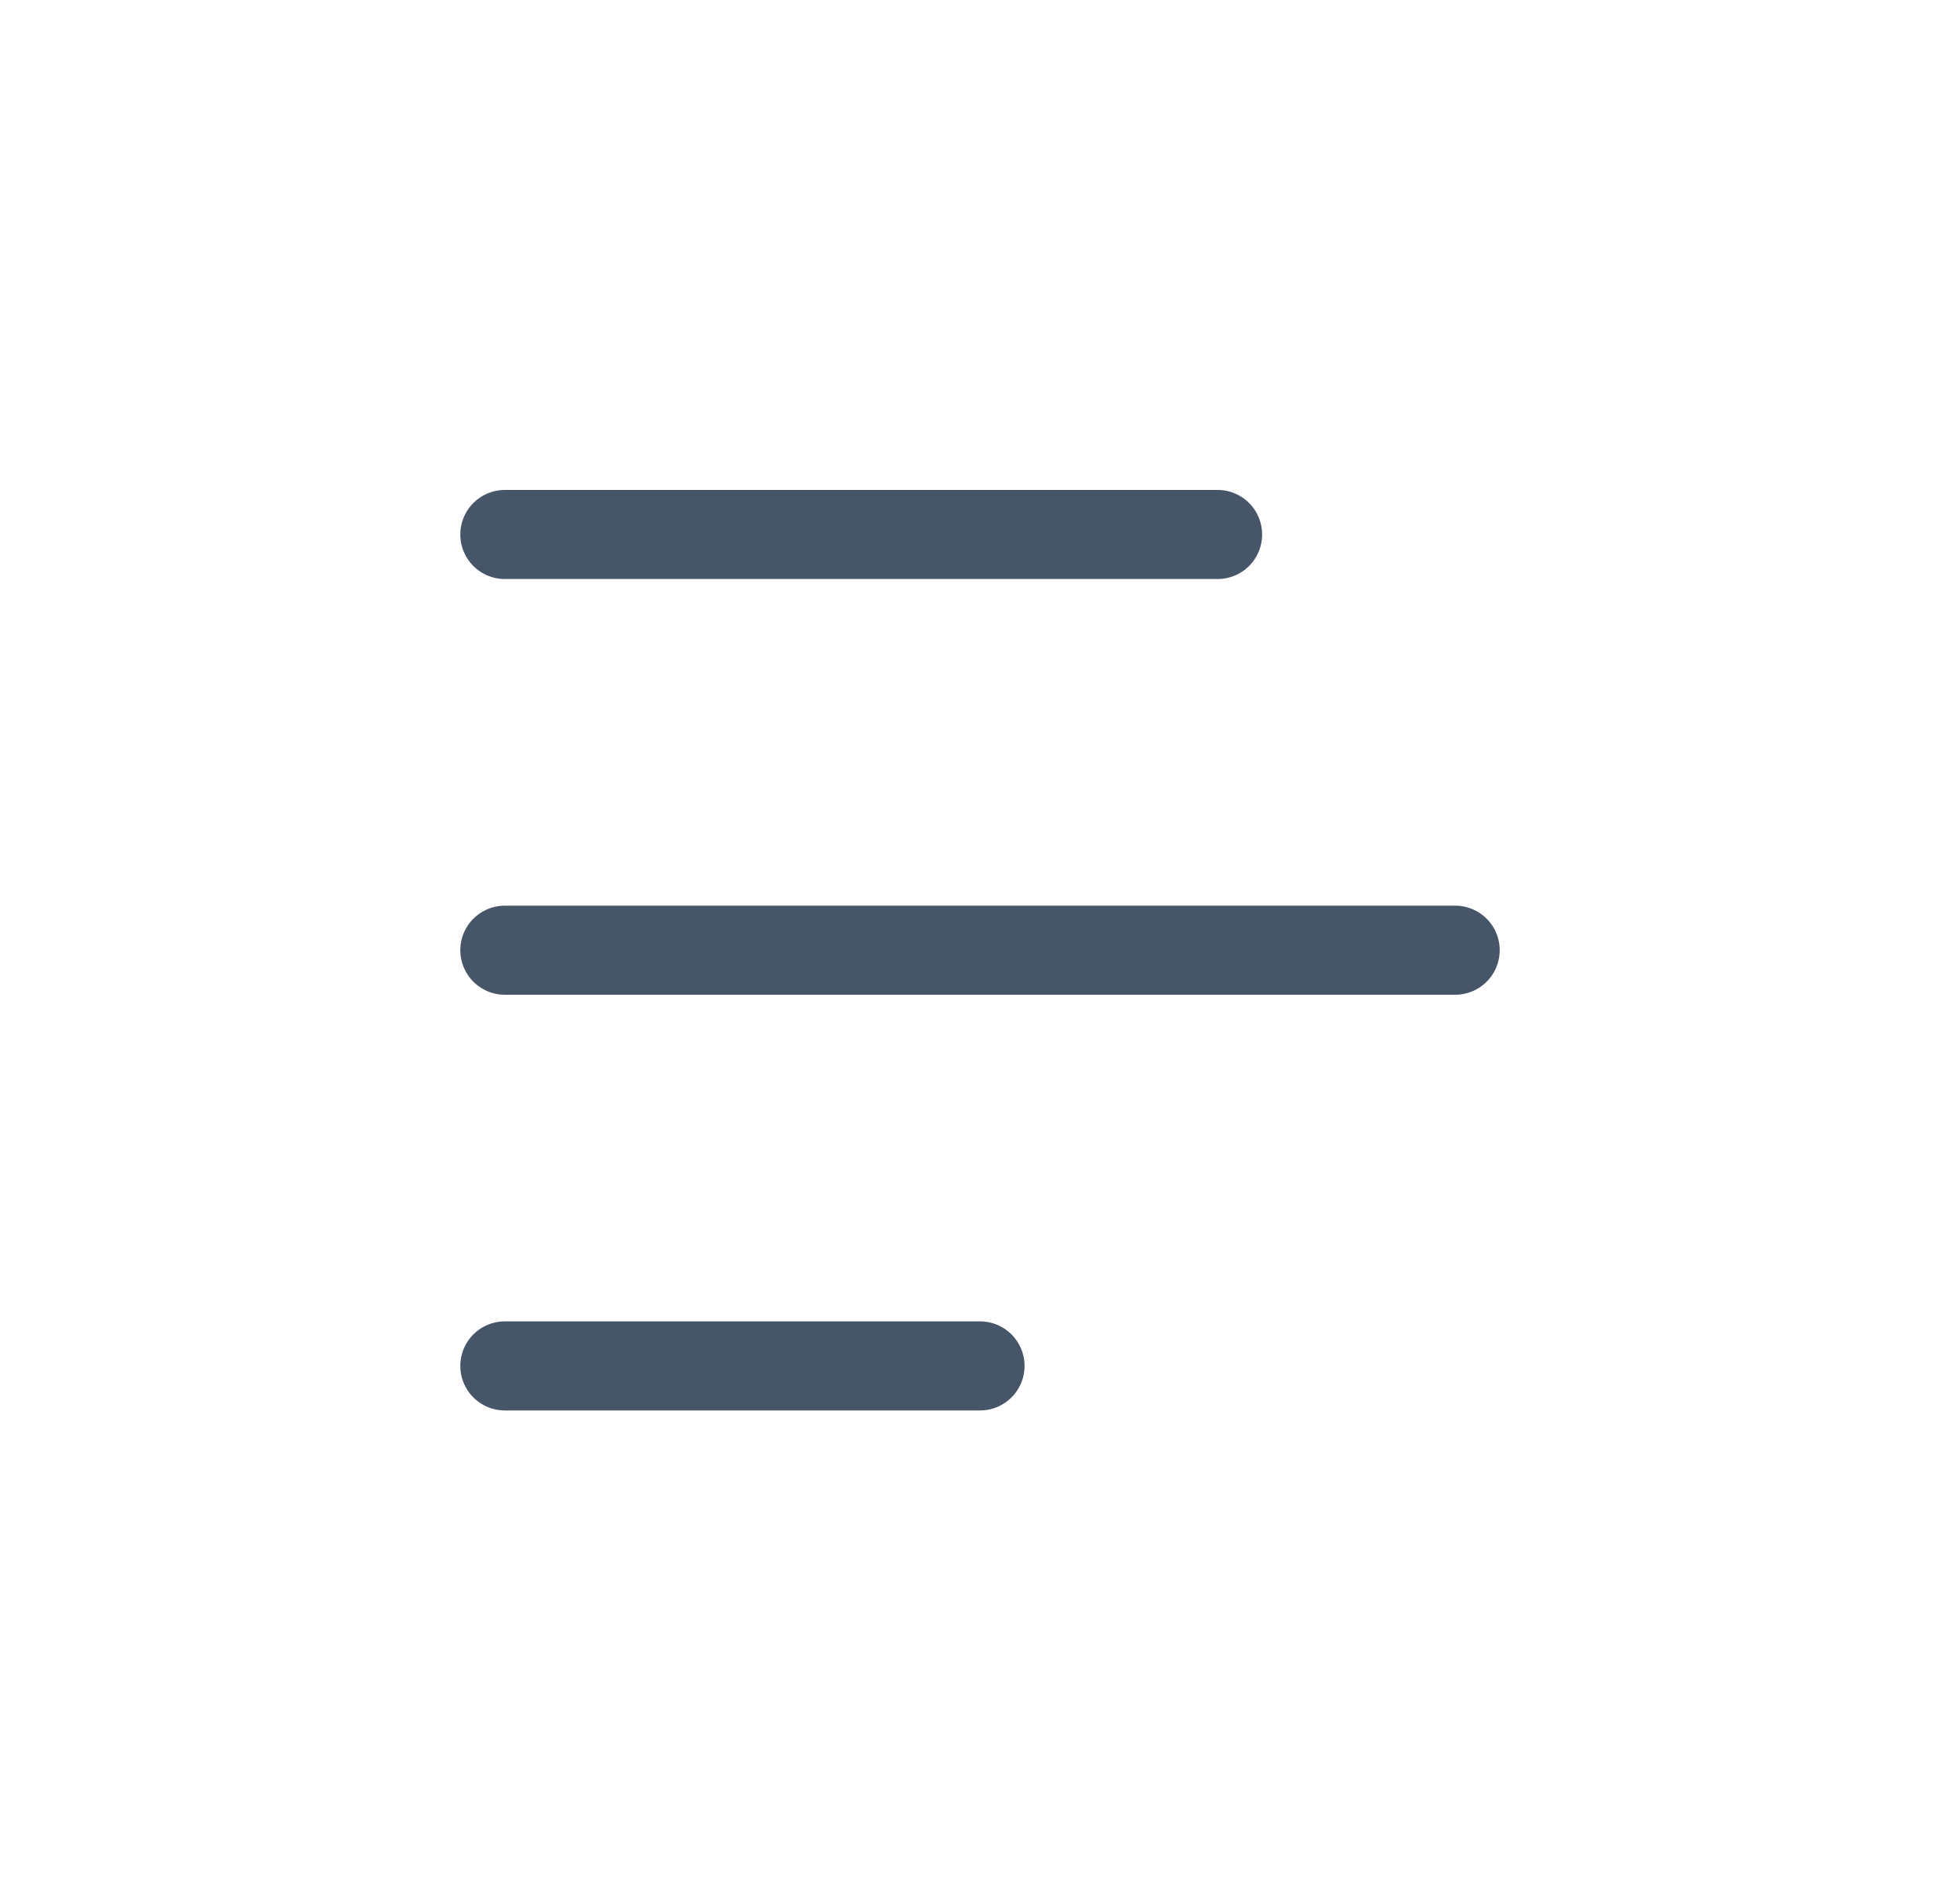
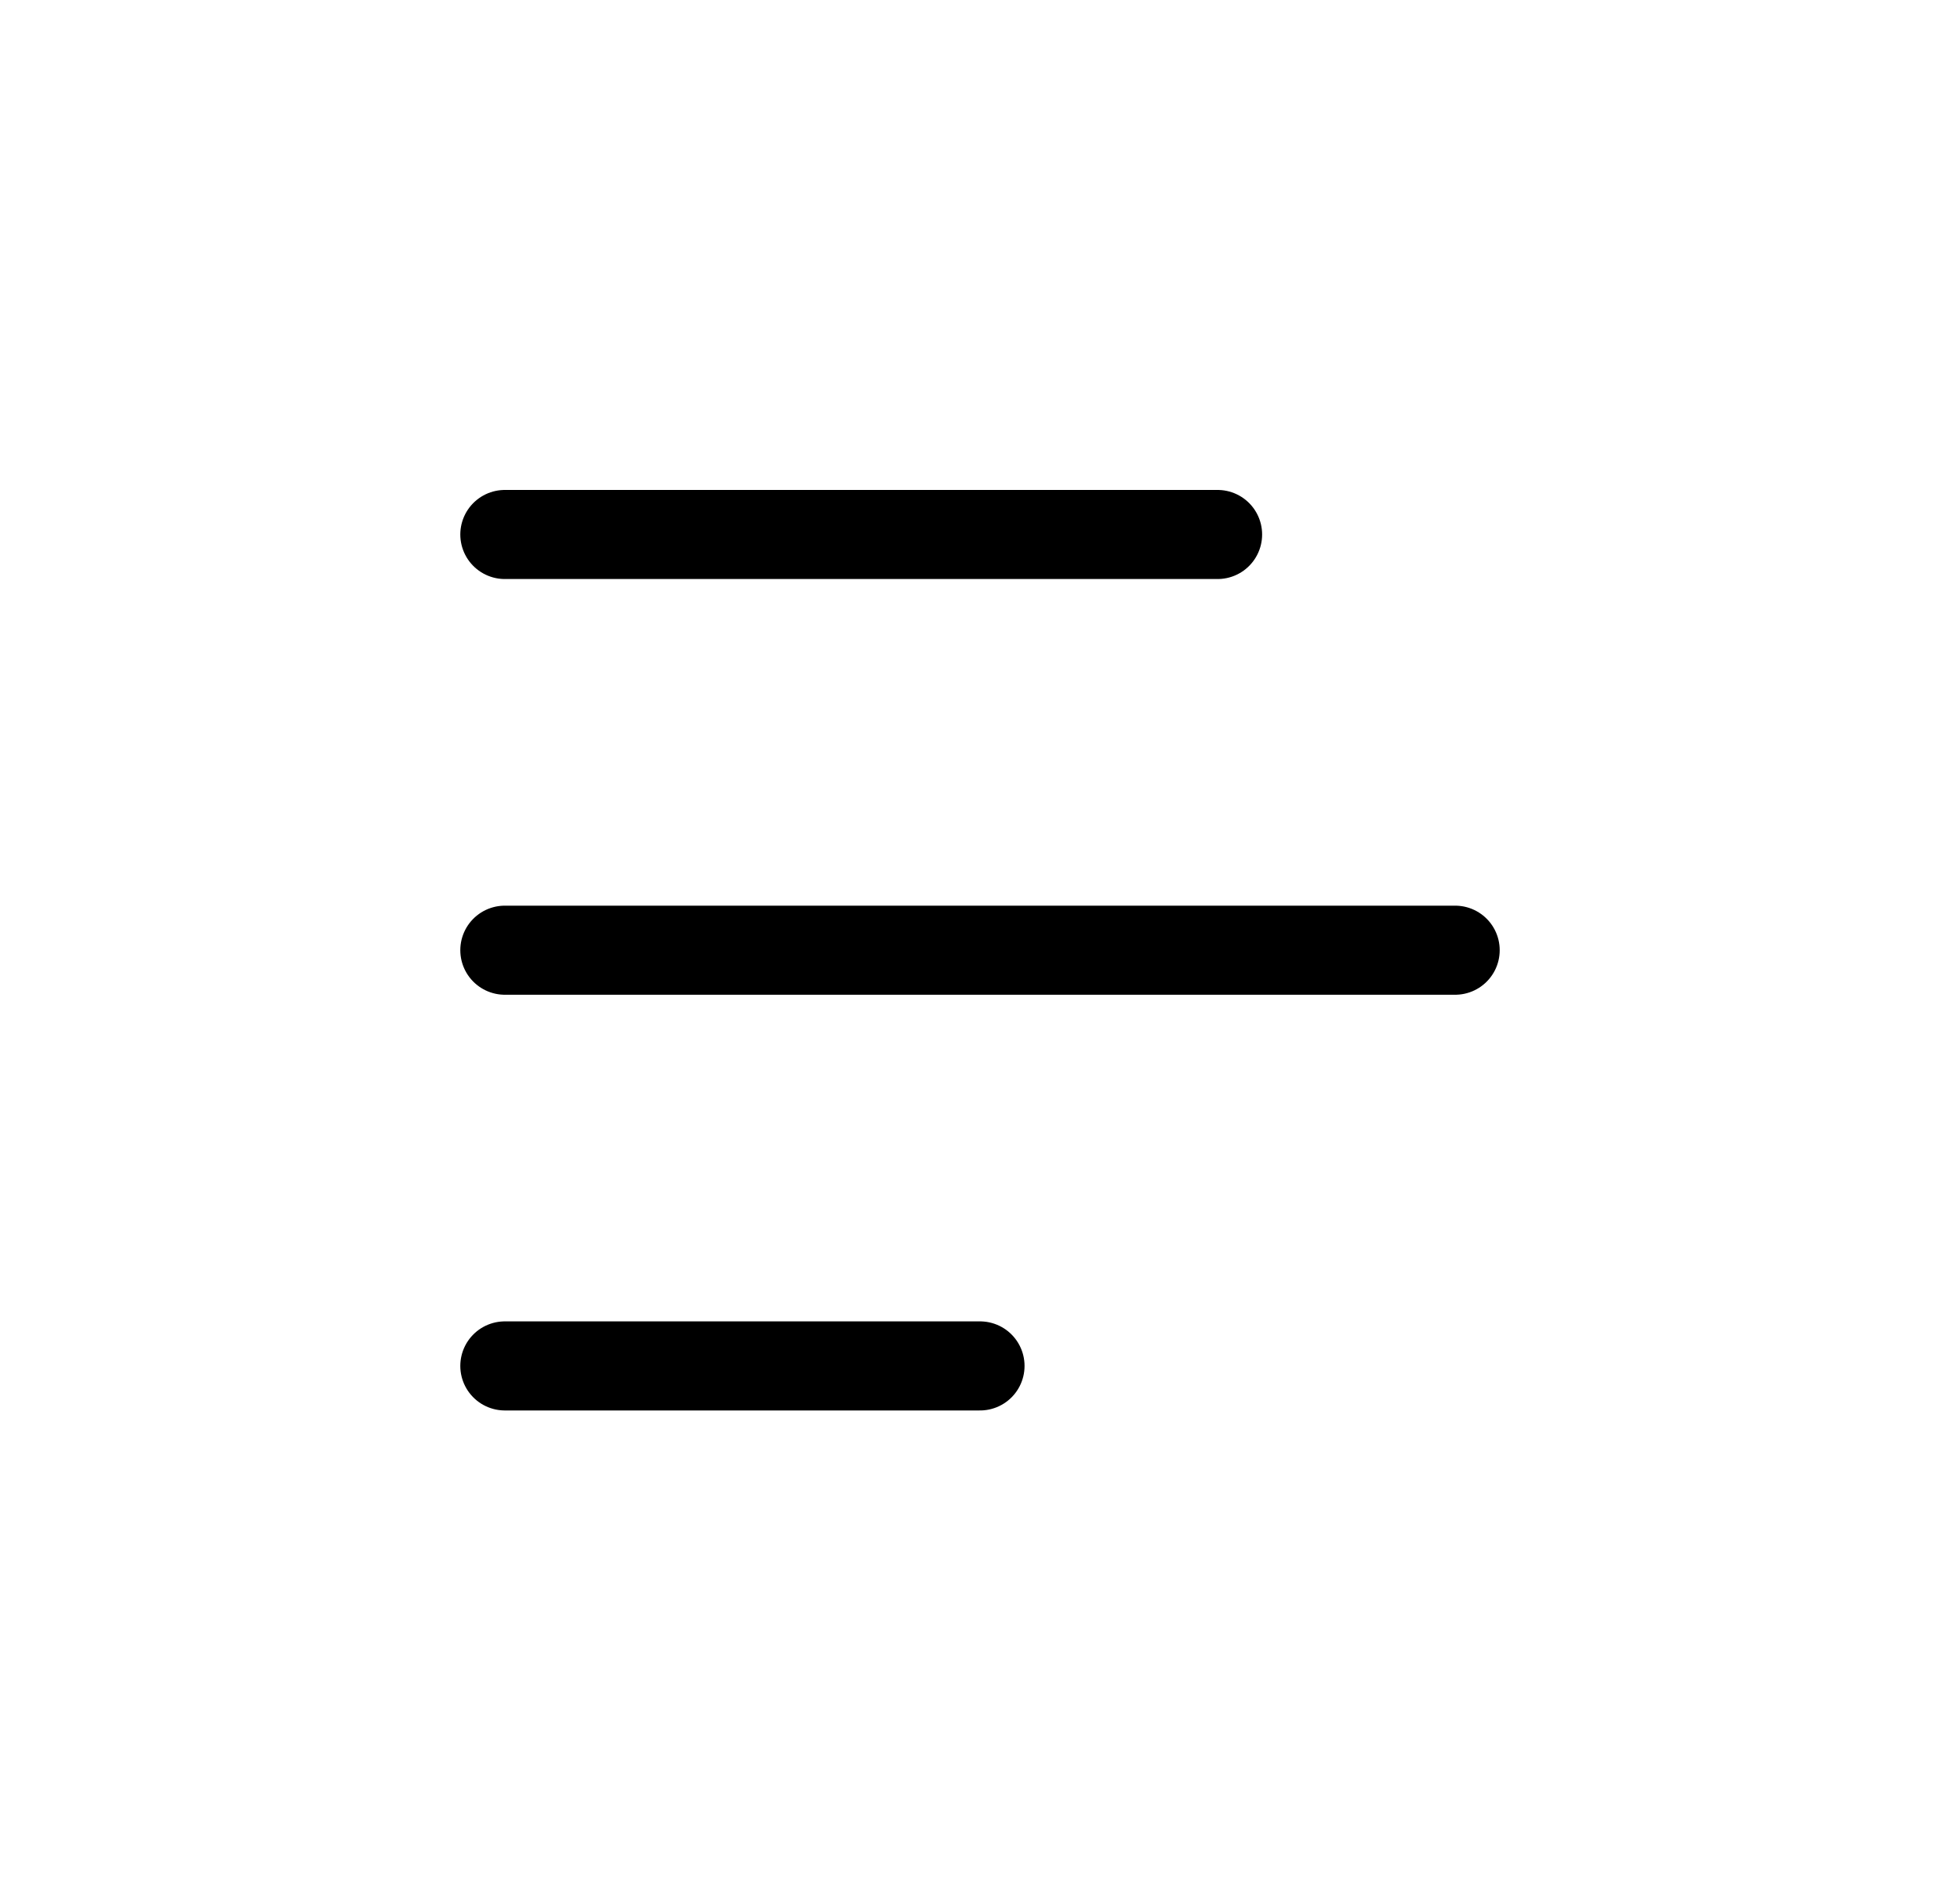
<svg xmlns="http://www.w3.org/2000/svg" width="33" height="32" viewBox="0 0 33 32" fill="none">
-   <path d="M8.5 9L20.5 9" stroke="#475569" stroke-width="1.5" stroke-linecap="round" stroke-linejoin="round" />
-   <path d="M8.5 16L24.5 16" stroke="#475569" stroke-width="1.5" stroke-linecap="round" stroke-linejoin="round" />
-   <path d="M8.5 23L16.5 23" stroke="#475569" stroke-width="1.5" stroke-linecap="round" stroke-linejoin="round" />
+   <path d="M8.5 9H20.5" stroke="black" stroke-width="1.5" stroke-linecap="round" stroke-linejoin="round" />
+   <path d="M8.5 16H24.5" stroke="black" stroke-width="1.5" stroke-linecap="round" stroke-linejoin="round" />
+   <path d="M8.5 23H16.5" stroke="black" stroke-width="1.5" stroke-linecap="round" stroke-linejoin="round" />
</svg>
